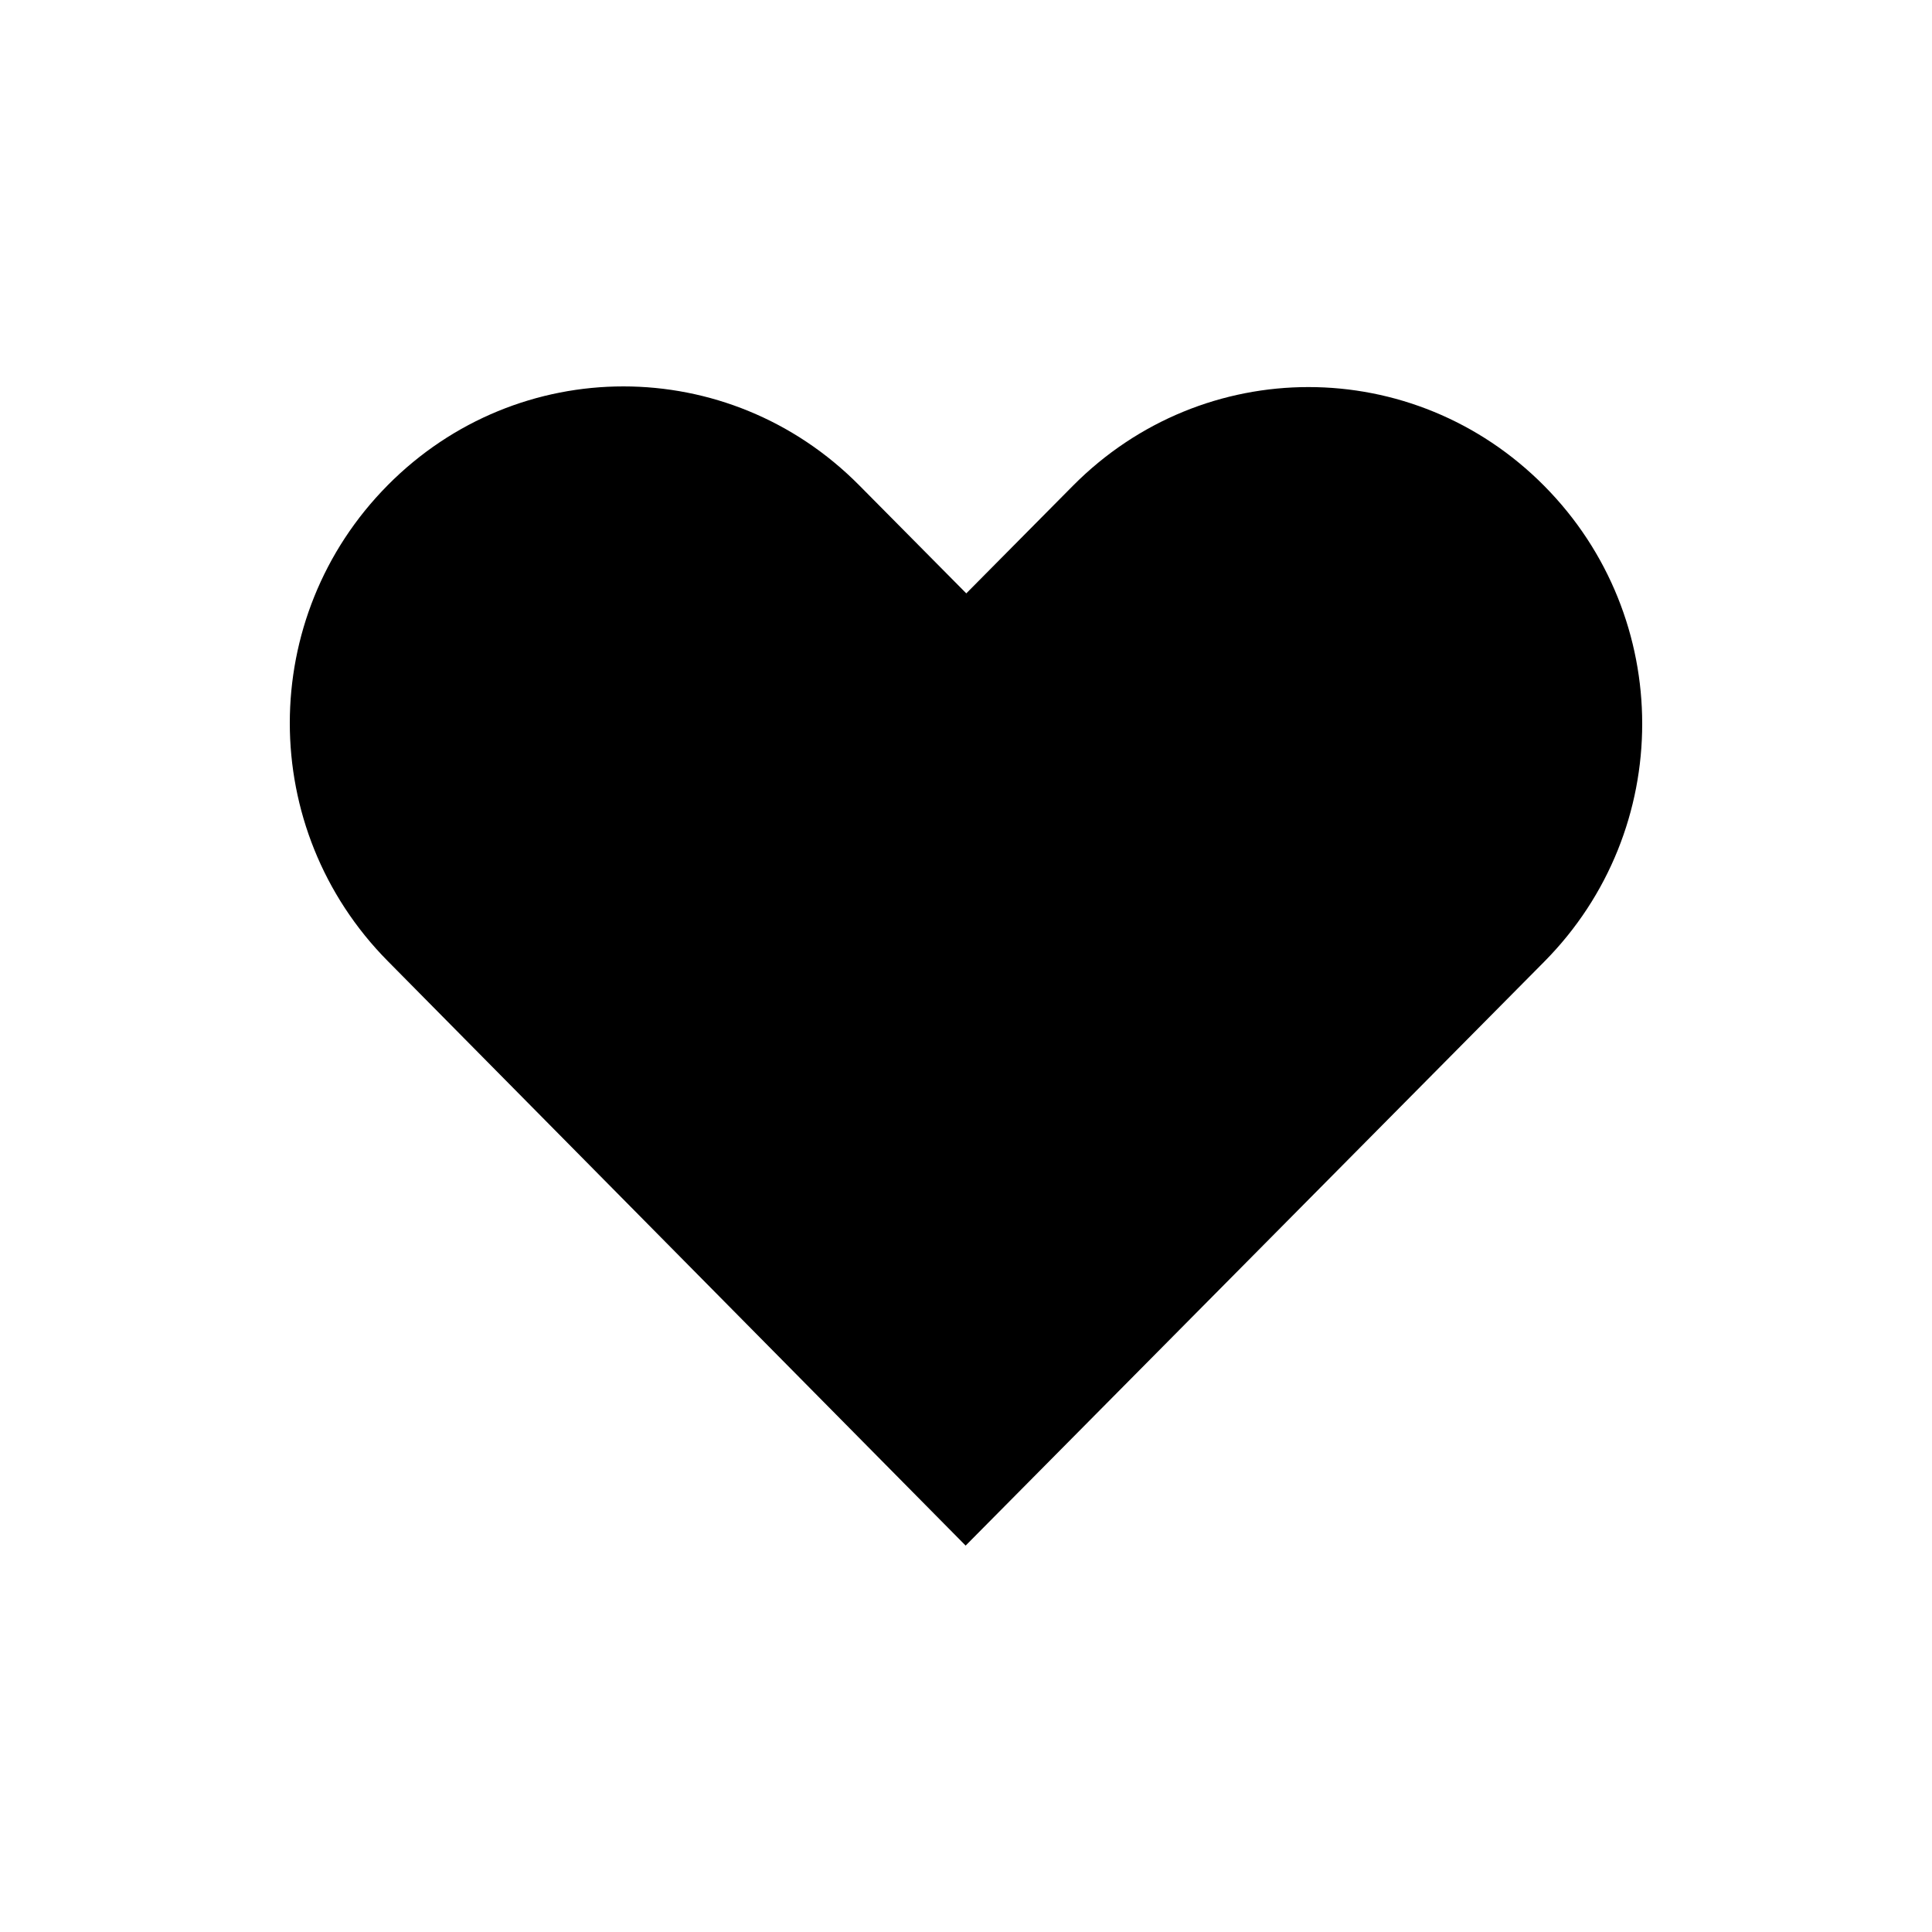
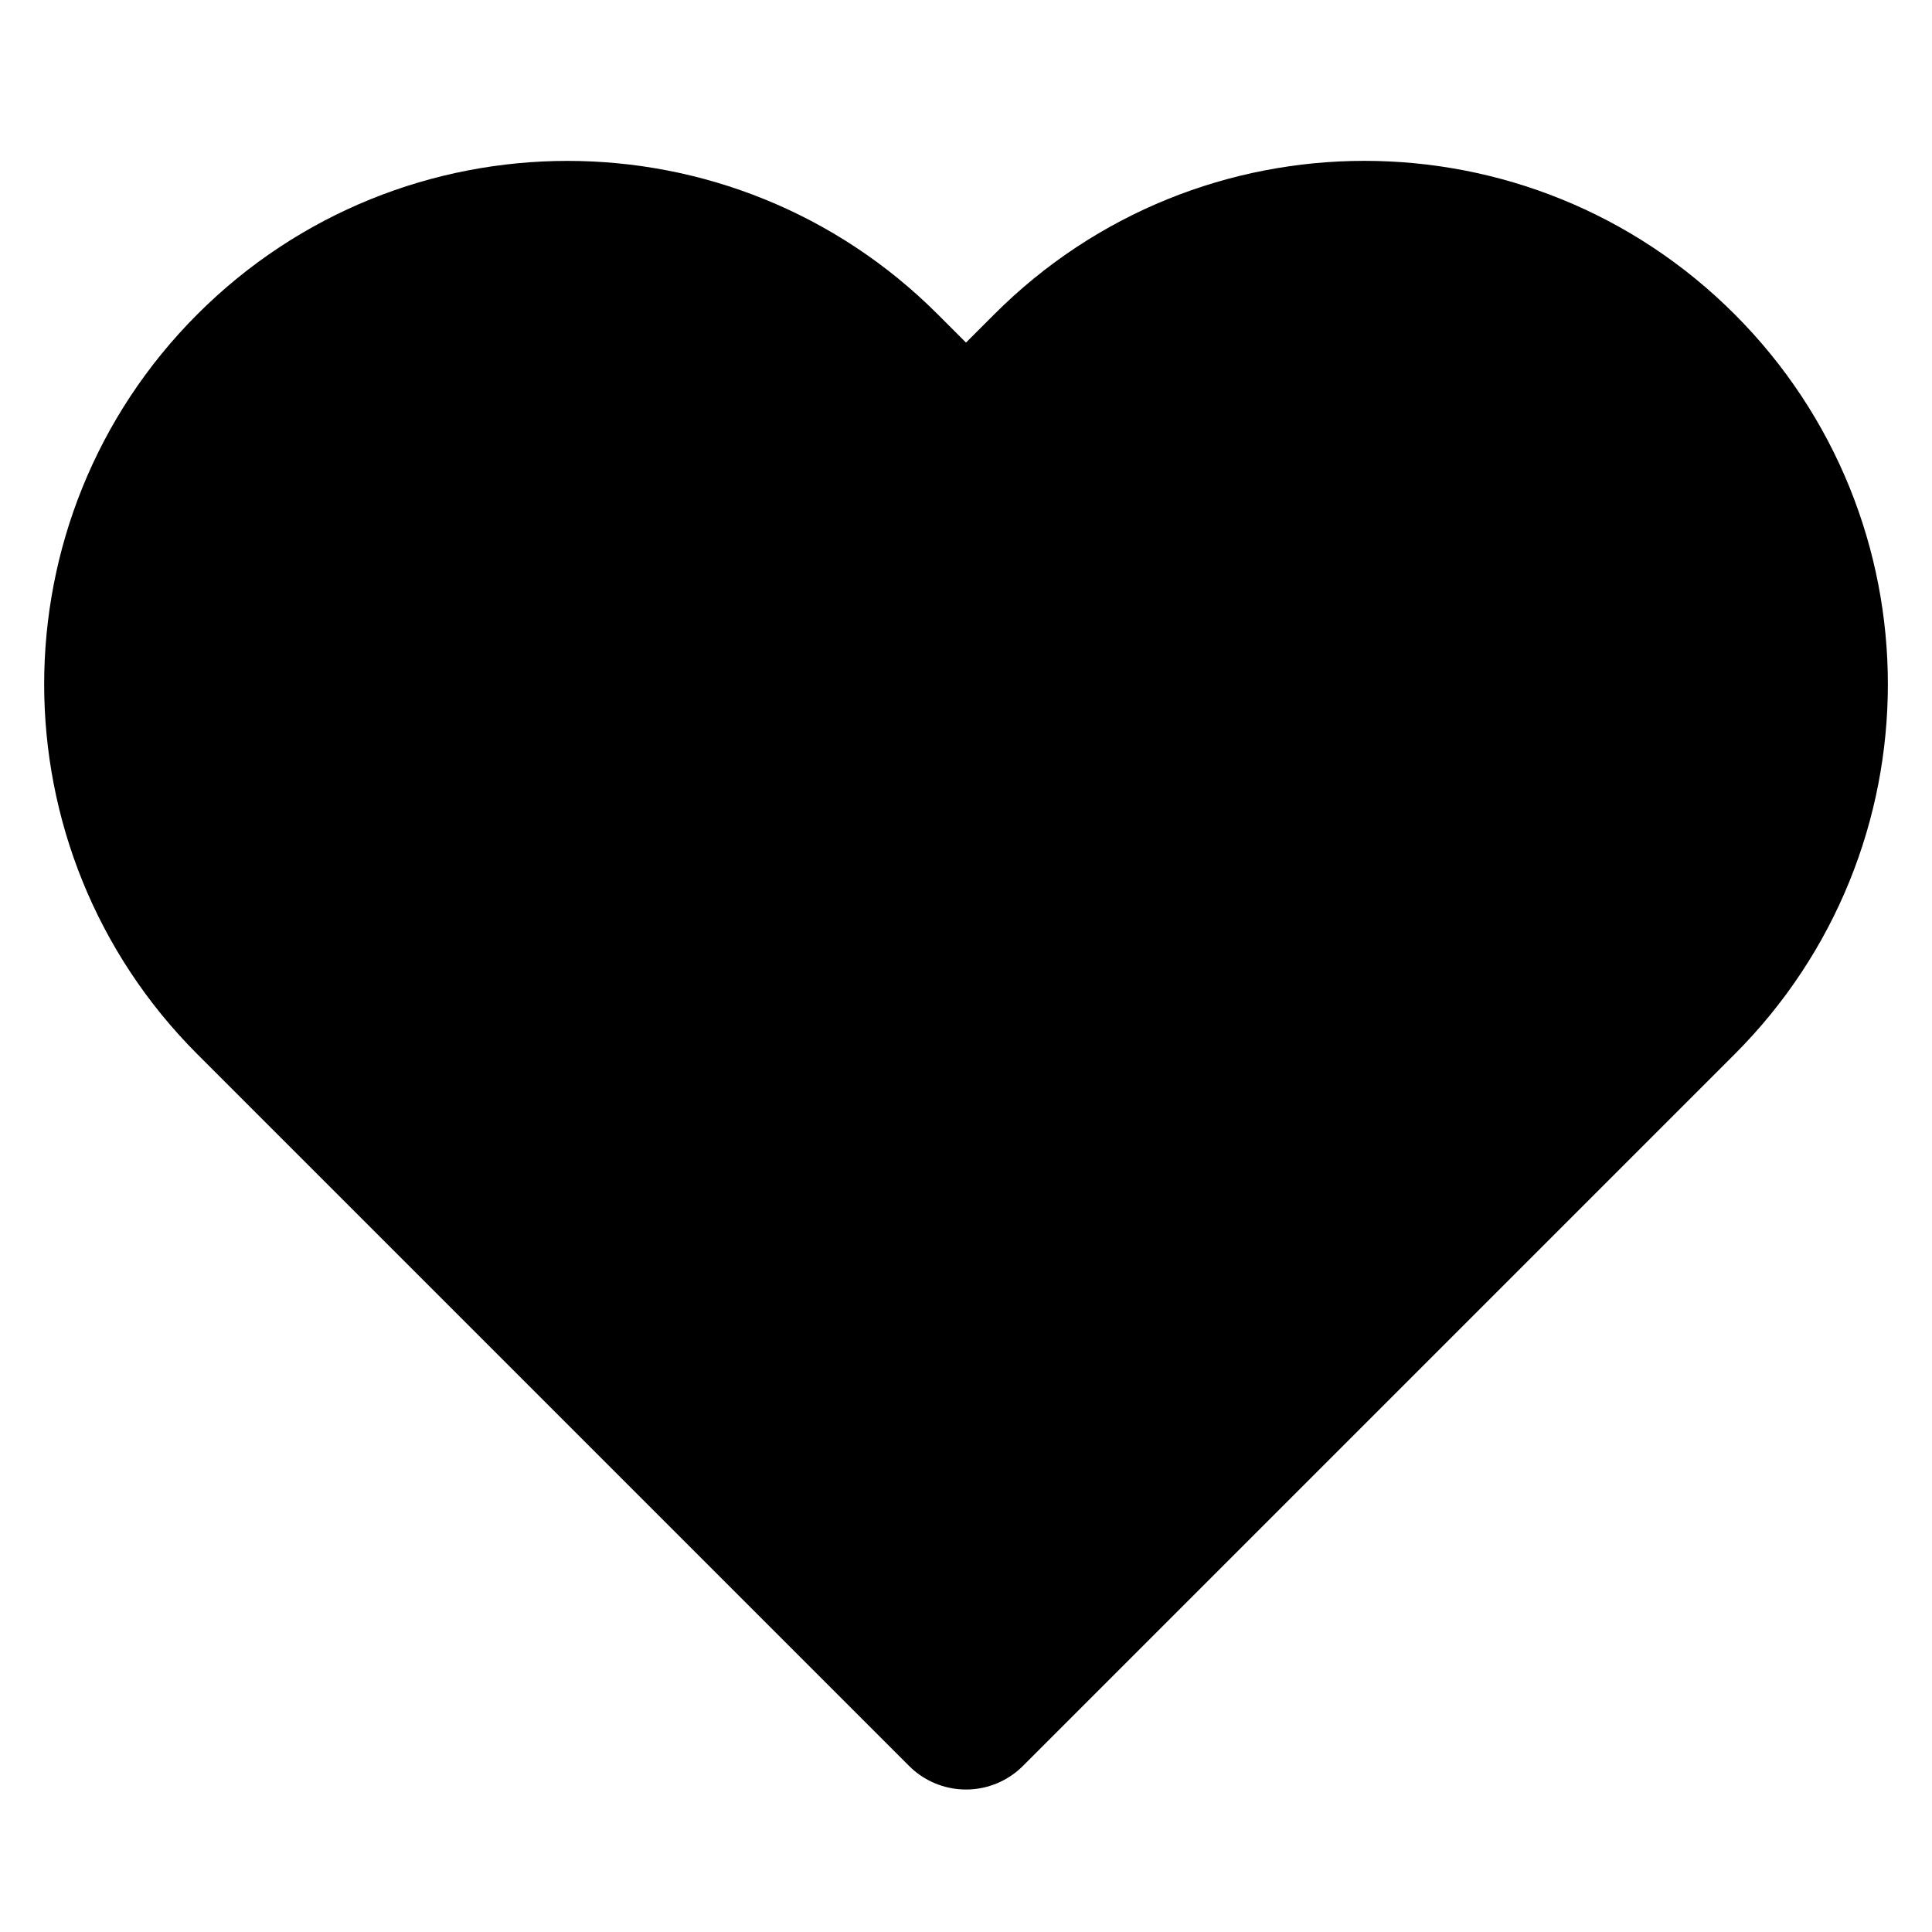
- <svg xmlns="http://www.w3.org/2000/svg" version="1.1" x="0px" y="0px" viewBox="0 0 100 100">
-   <g transform="translate(0,-952.3622)">
-     <path d="m 20.067,977.478 c -6.759,6.821 -6.753,17.798 0,24.626 l 29.914,30.258 c 9.983,-10.074 19.966,-20.149 29.949,-30.223 6.76,-6.821 6.76,-17.805 0,-24.626 -6.76,-6.821 -17.643,-6.822 -24.403,0 l -5.512,5.562 -5.546,-5.597 c -6.76,-6.821 -17.643,-6.821 -24.403,0 z" style="color:#000000;enable-background:accumulate;" fill="#000000" stroke="none" marker="none" visibility="visible" display="inline" overflow="visible" />
-   </g>
+ <svg xmlns="http://www.w3.org/2000/svg" width="24" height="24" viewBox="0 0 24 24" fill="currentColor" stroke="currentColor" stroke-width="2" stroke-linecap="round" stroke-linejoin="round" class="feather feather-heart">
+   <path d="M20.84 4.61a5.5 5.5 0 0 0-7.78 0L12 5.67l-1.06-1.06a5.5 5.5 0 0 0-7.78 7.78l1.06 1.06L12 21.23l7.78-7.78 1.06-1.06a5.5 5.5 0 0 0 0-7.78z" />
</svg>
